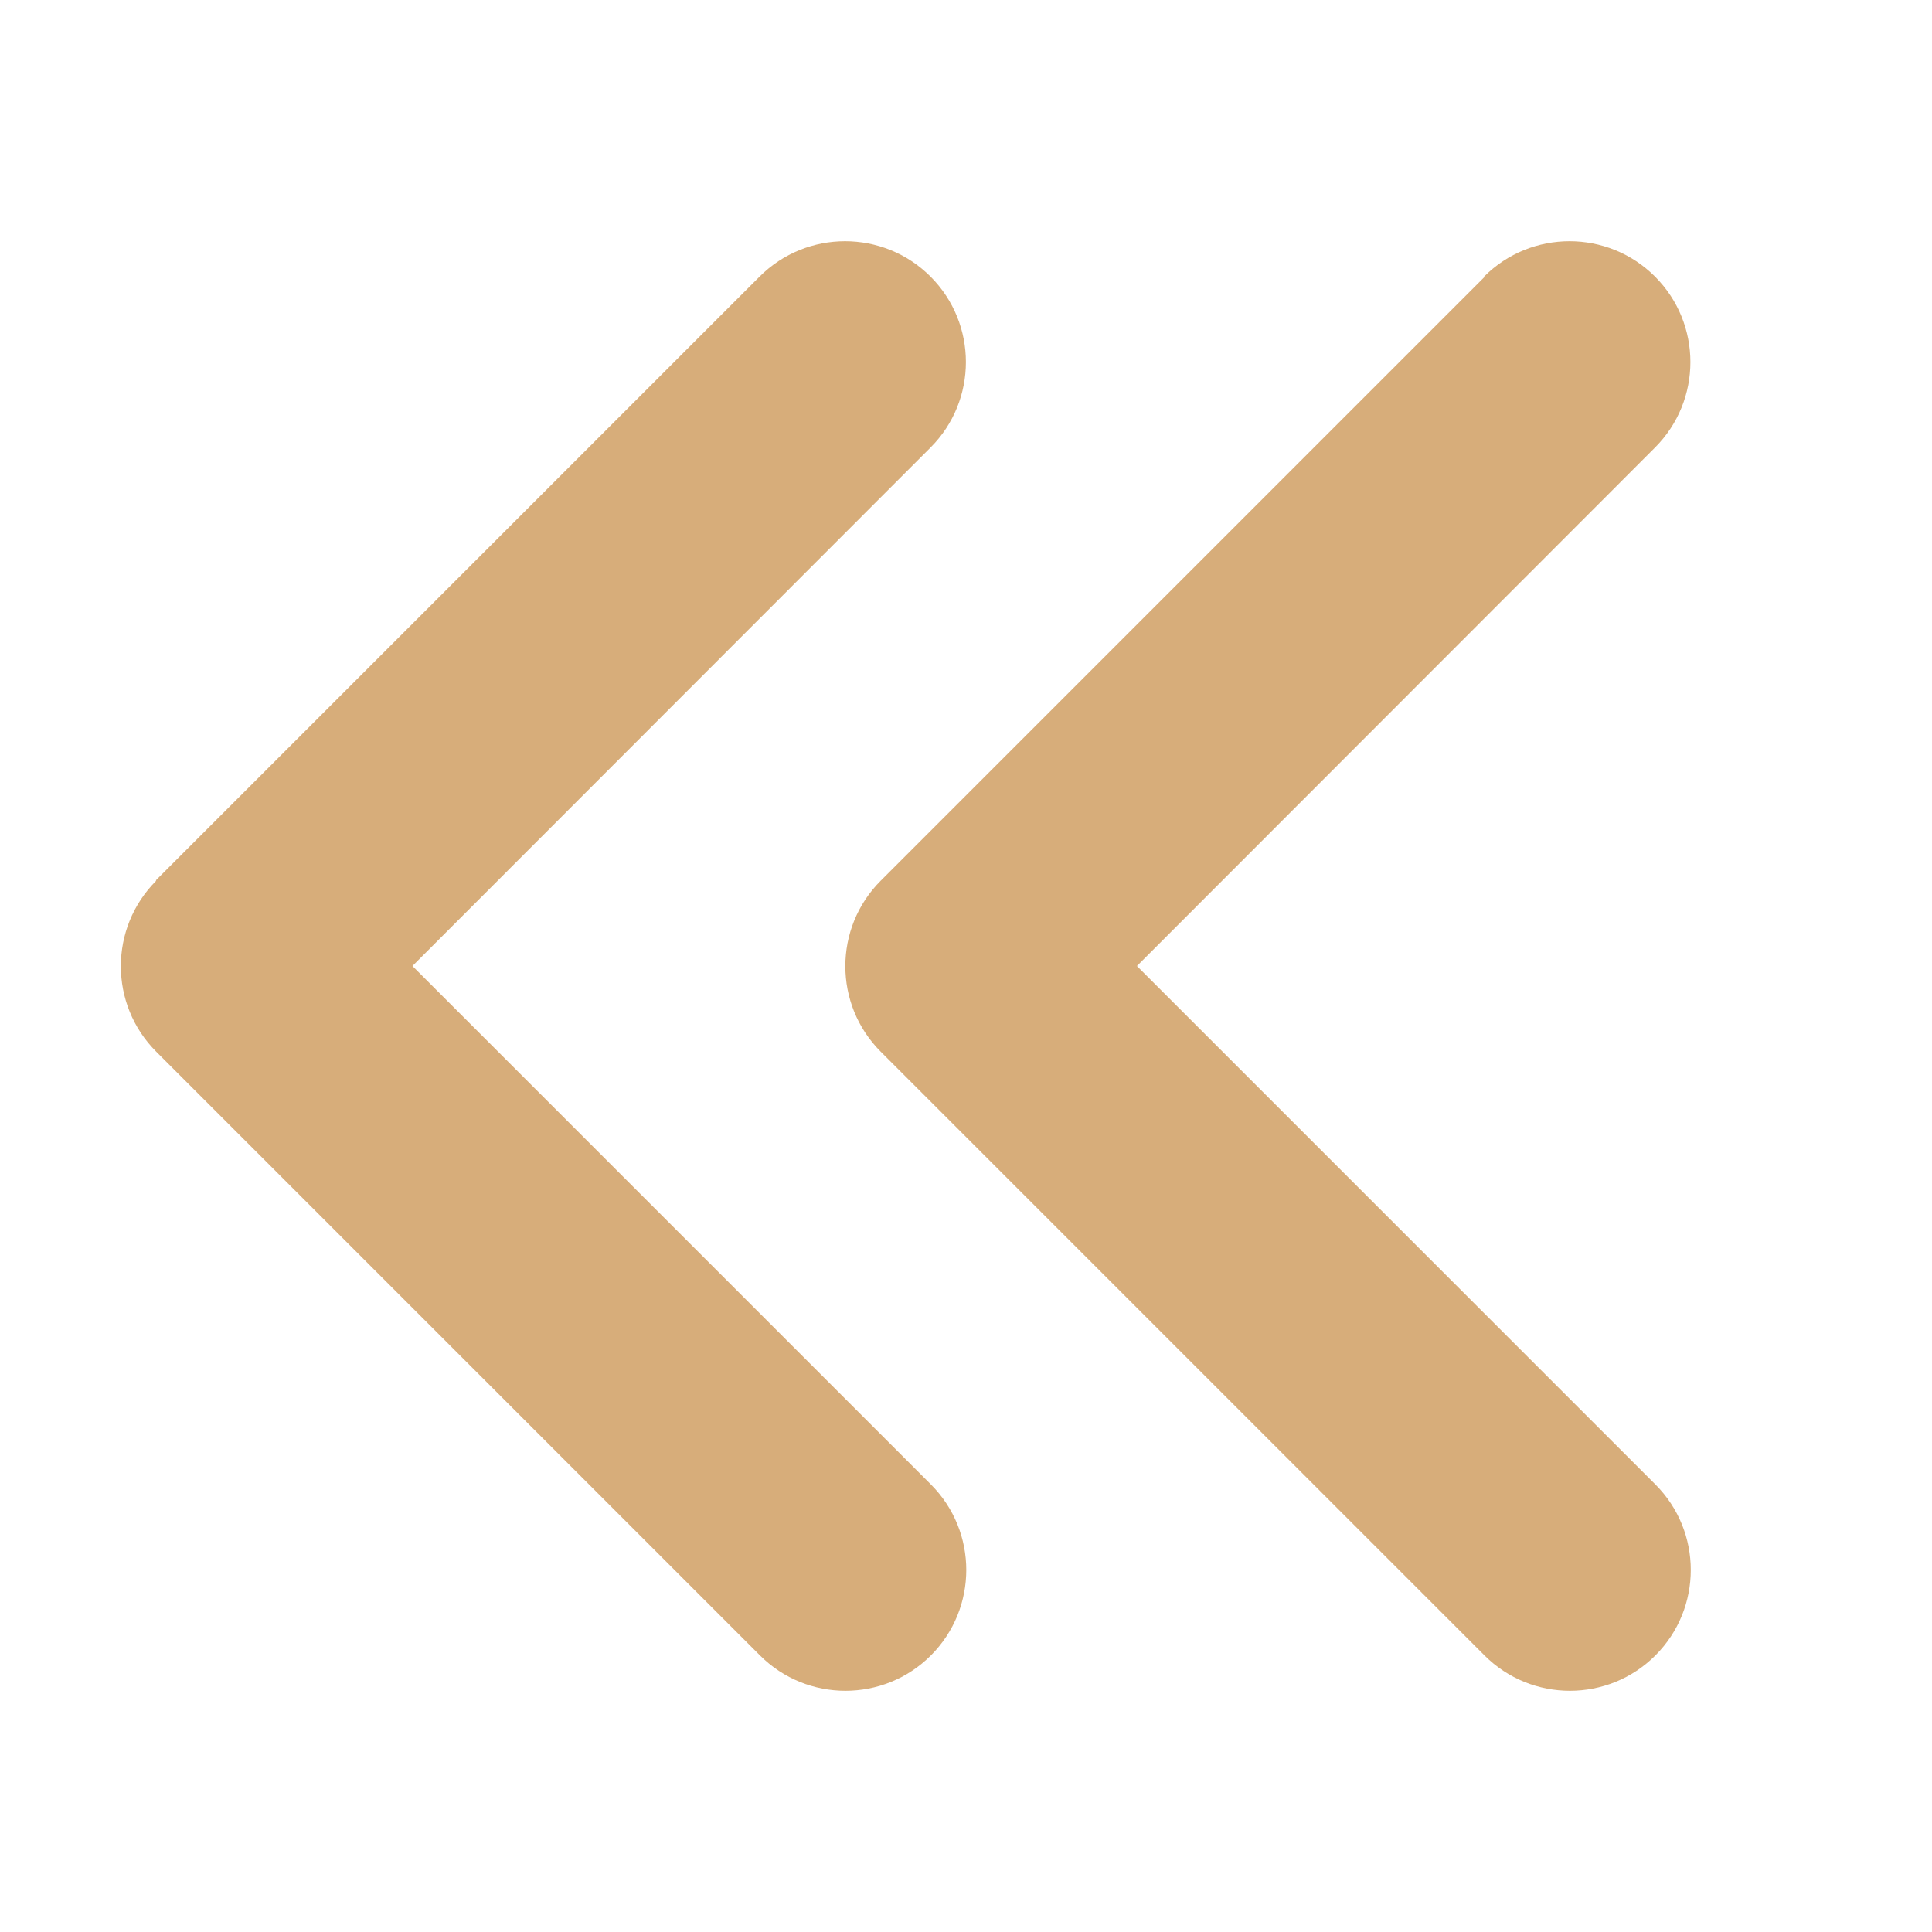
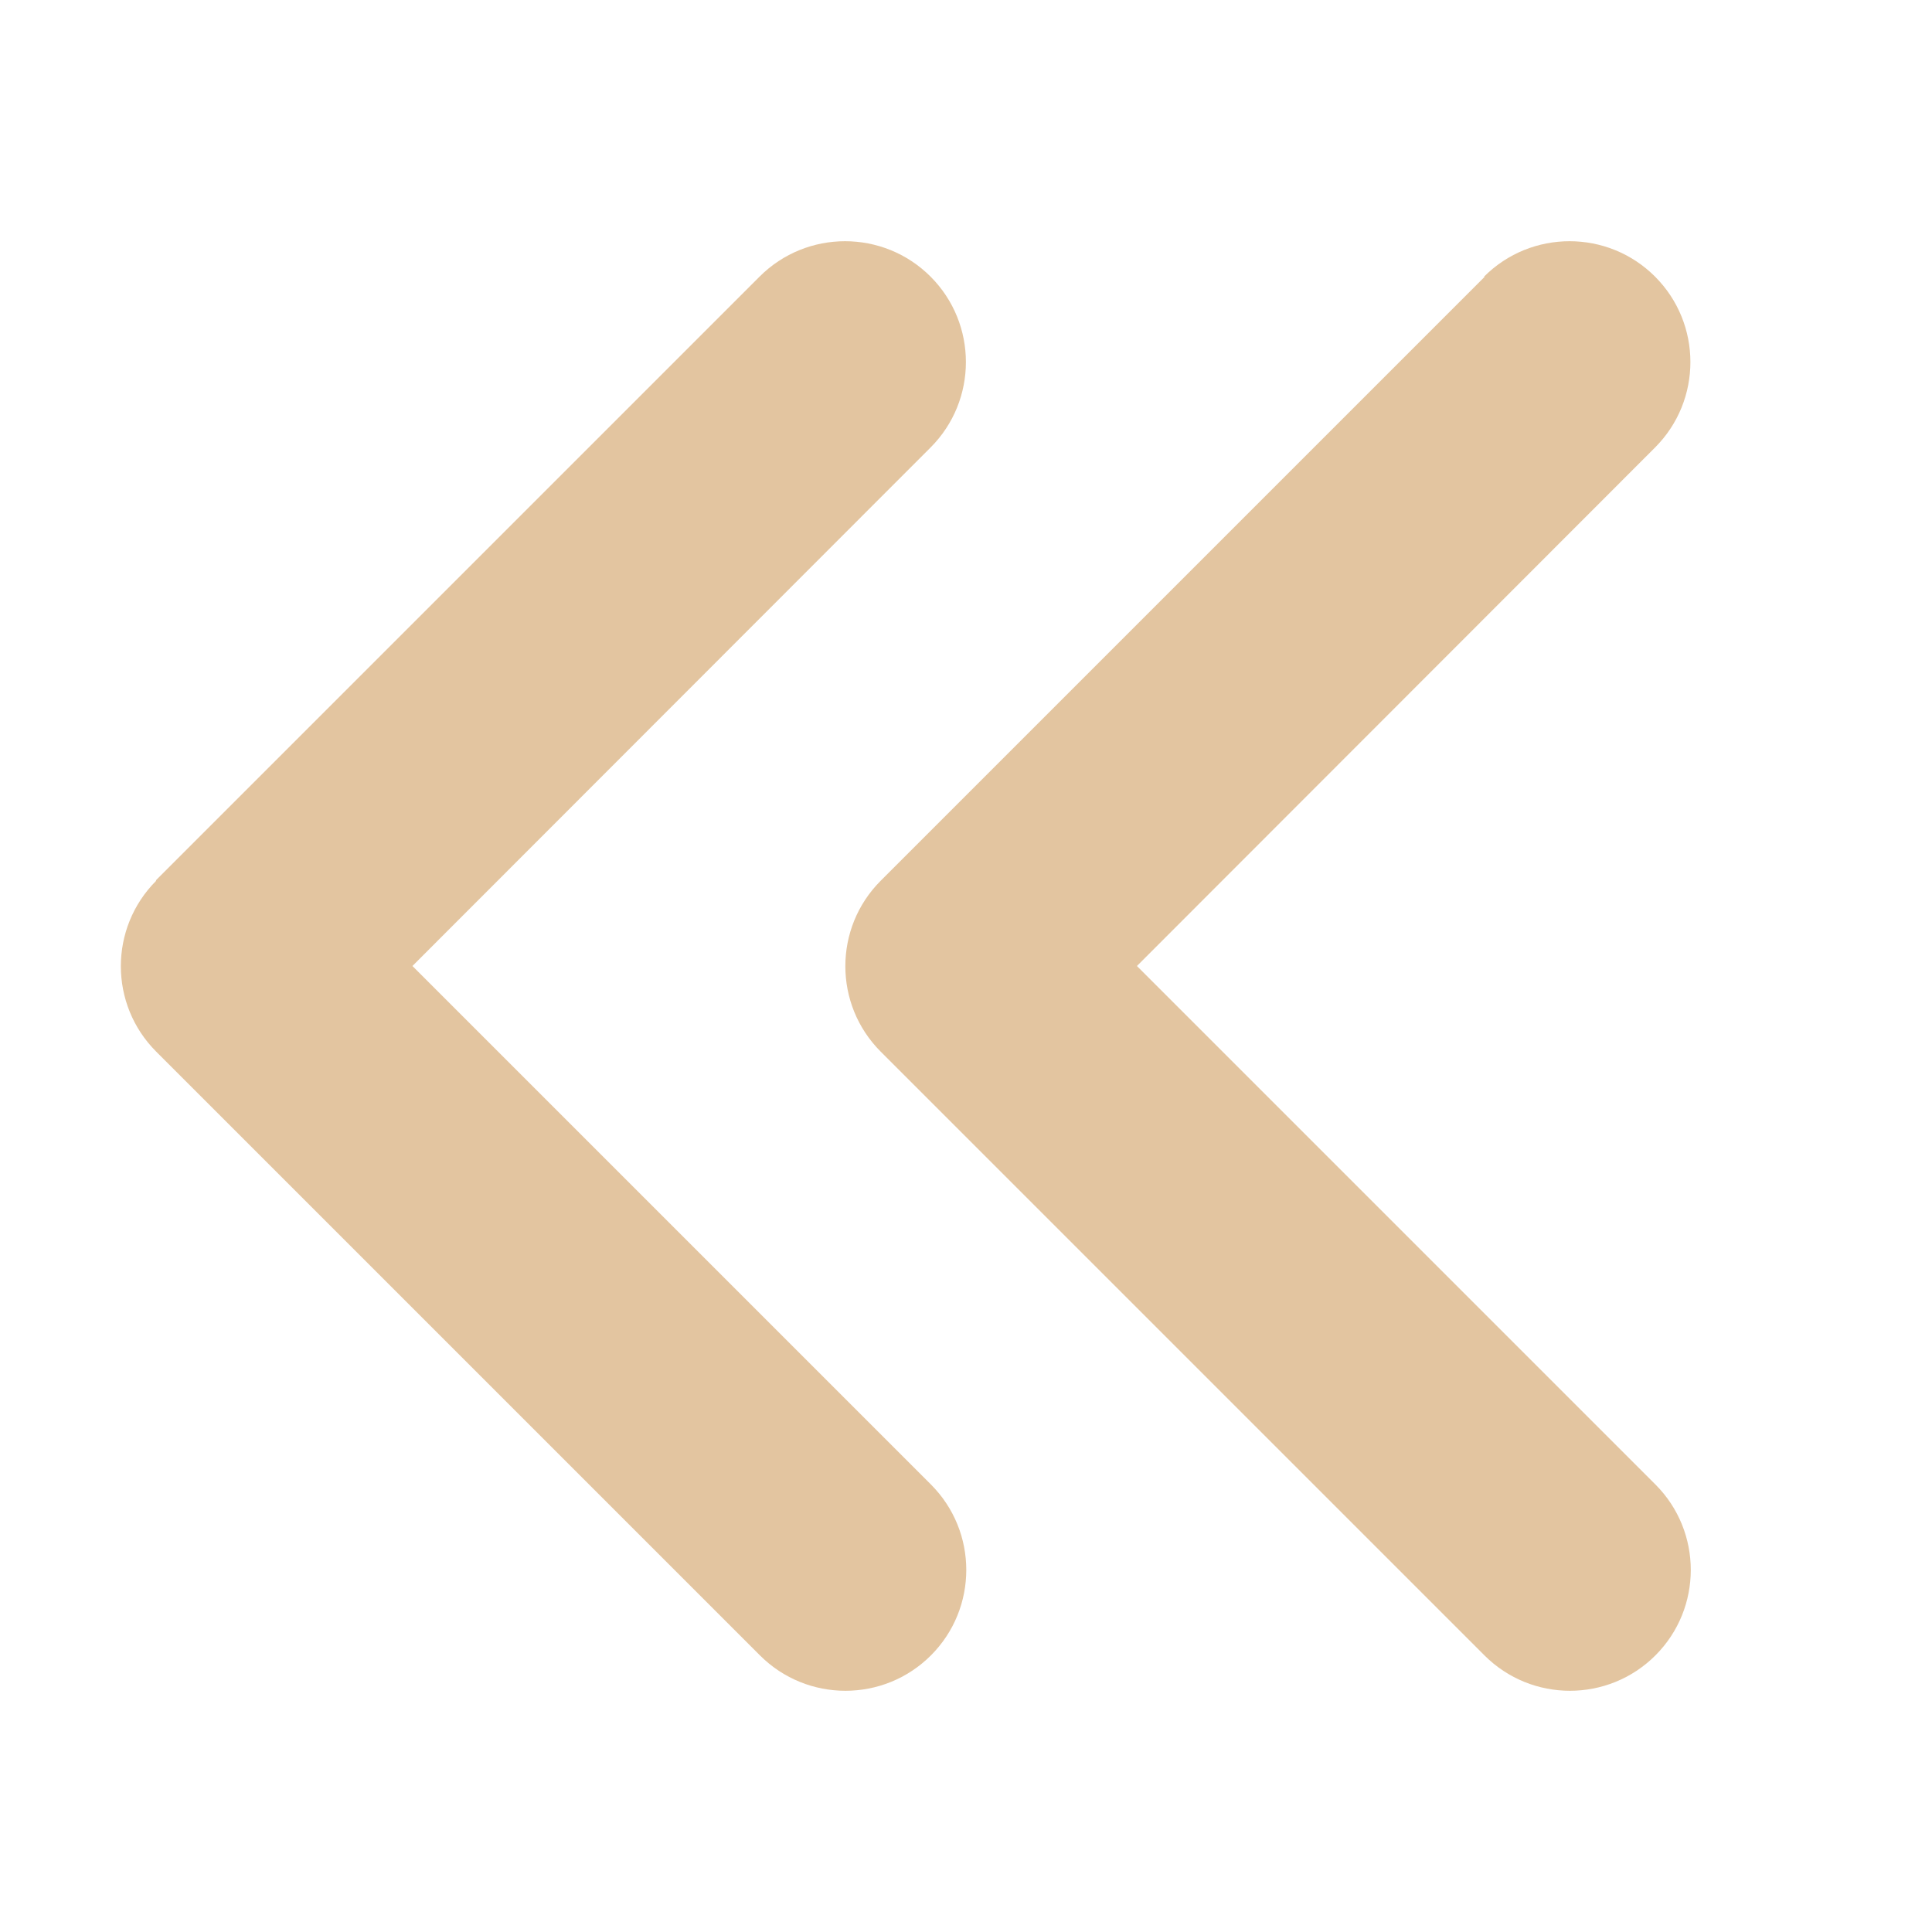
<svg xmlns="http://www.w3.org/2000/svg" viewBox="0 0 512 512">
-   <path fill="#D7AD7A" d="M41.4 233.4c-12.5 12.5-12.5 32.8 0 45.3l160 160c12.5 12.5 32.8 12.5 45.3 0s12.5-32.8 0-45.3L109.3 256 246.6 118.6c12.5-12.5 12.5-32.8 0-45.3s-32.8-12.5-45.3 0l-160 160zm352-160l-160 160c-12.5 12.5-12.5 32.8 0 45.3l160 160c12.5 12.5 32.8 12.5 45.3 0s12.5-32.8 0-45.3L301.3 256 438.6 118.6c12.5-12.5 12.5-32.8 0-45.3s-32.8-12.5-45.3 0z" />
+   <path fill="#E3C5A0" d="M41.4 233.4c-12.5 12.5-12.5 32.8 0 45.3l160 160c12.5 12.5 32.8 12.5 45.3 0s12.5-32.8 0-45.3L109.3 256 246.6 118.6c12.5-12.5 12.5-32.8 0-45.3s-32.8-12.5-45.3 0l-160 160zm352-160l-160 160c-12.5 12.5-12.5 32.8 0 45.3l160 160c12.5 12.5 32.8 12.5 45.3 0s12.5-32.8 0-45.3L301.3 256 438.6 118.6c12.5-12.5 12.5-32.8 0-45.3s-32.8-12.5-45.3 0z" />
</svg>
